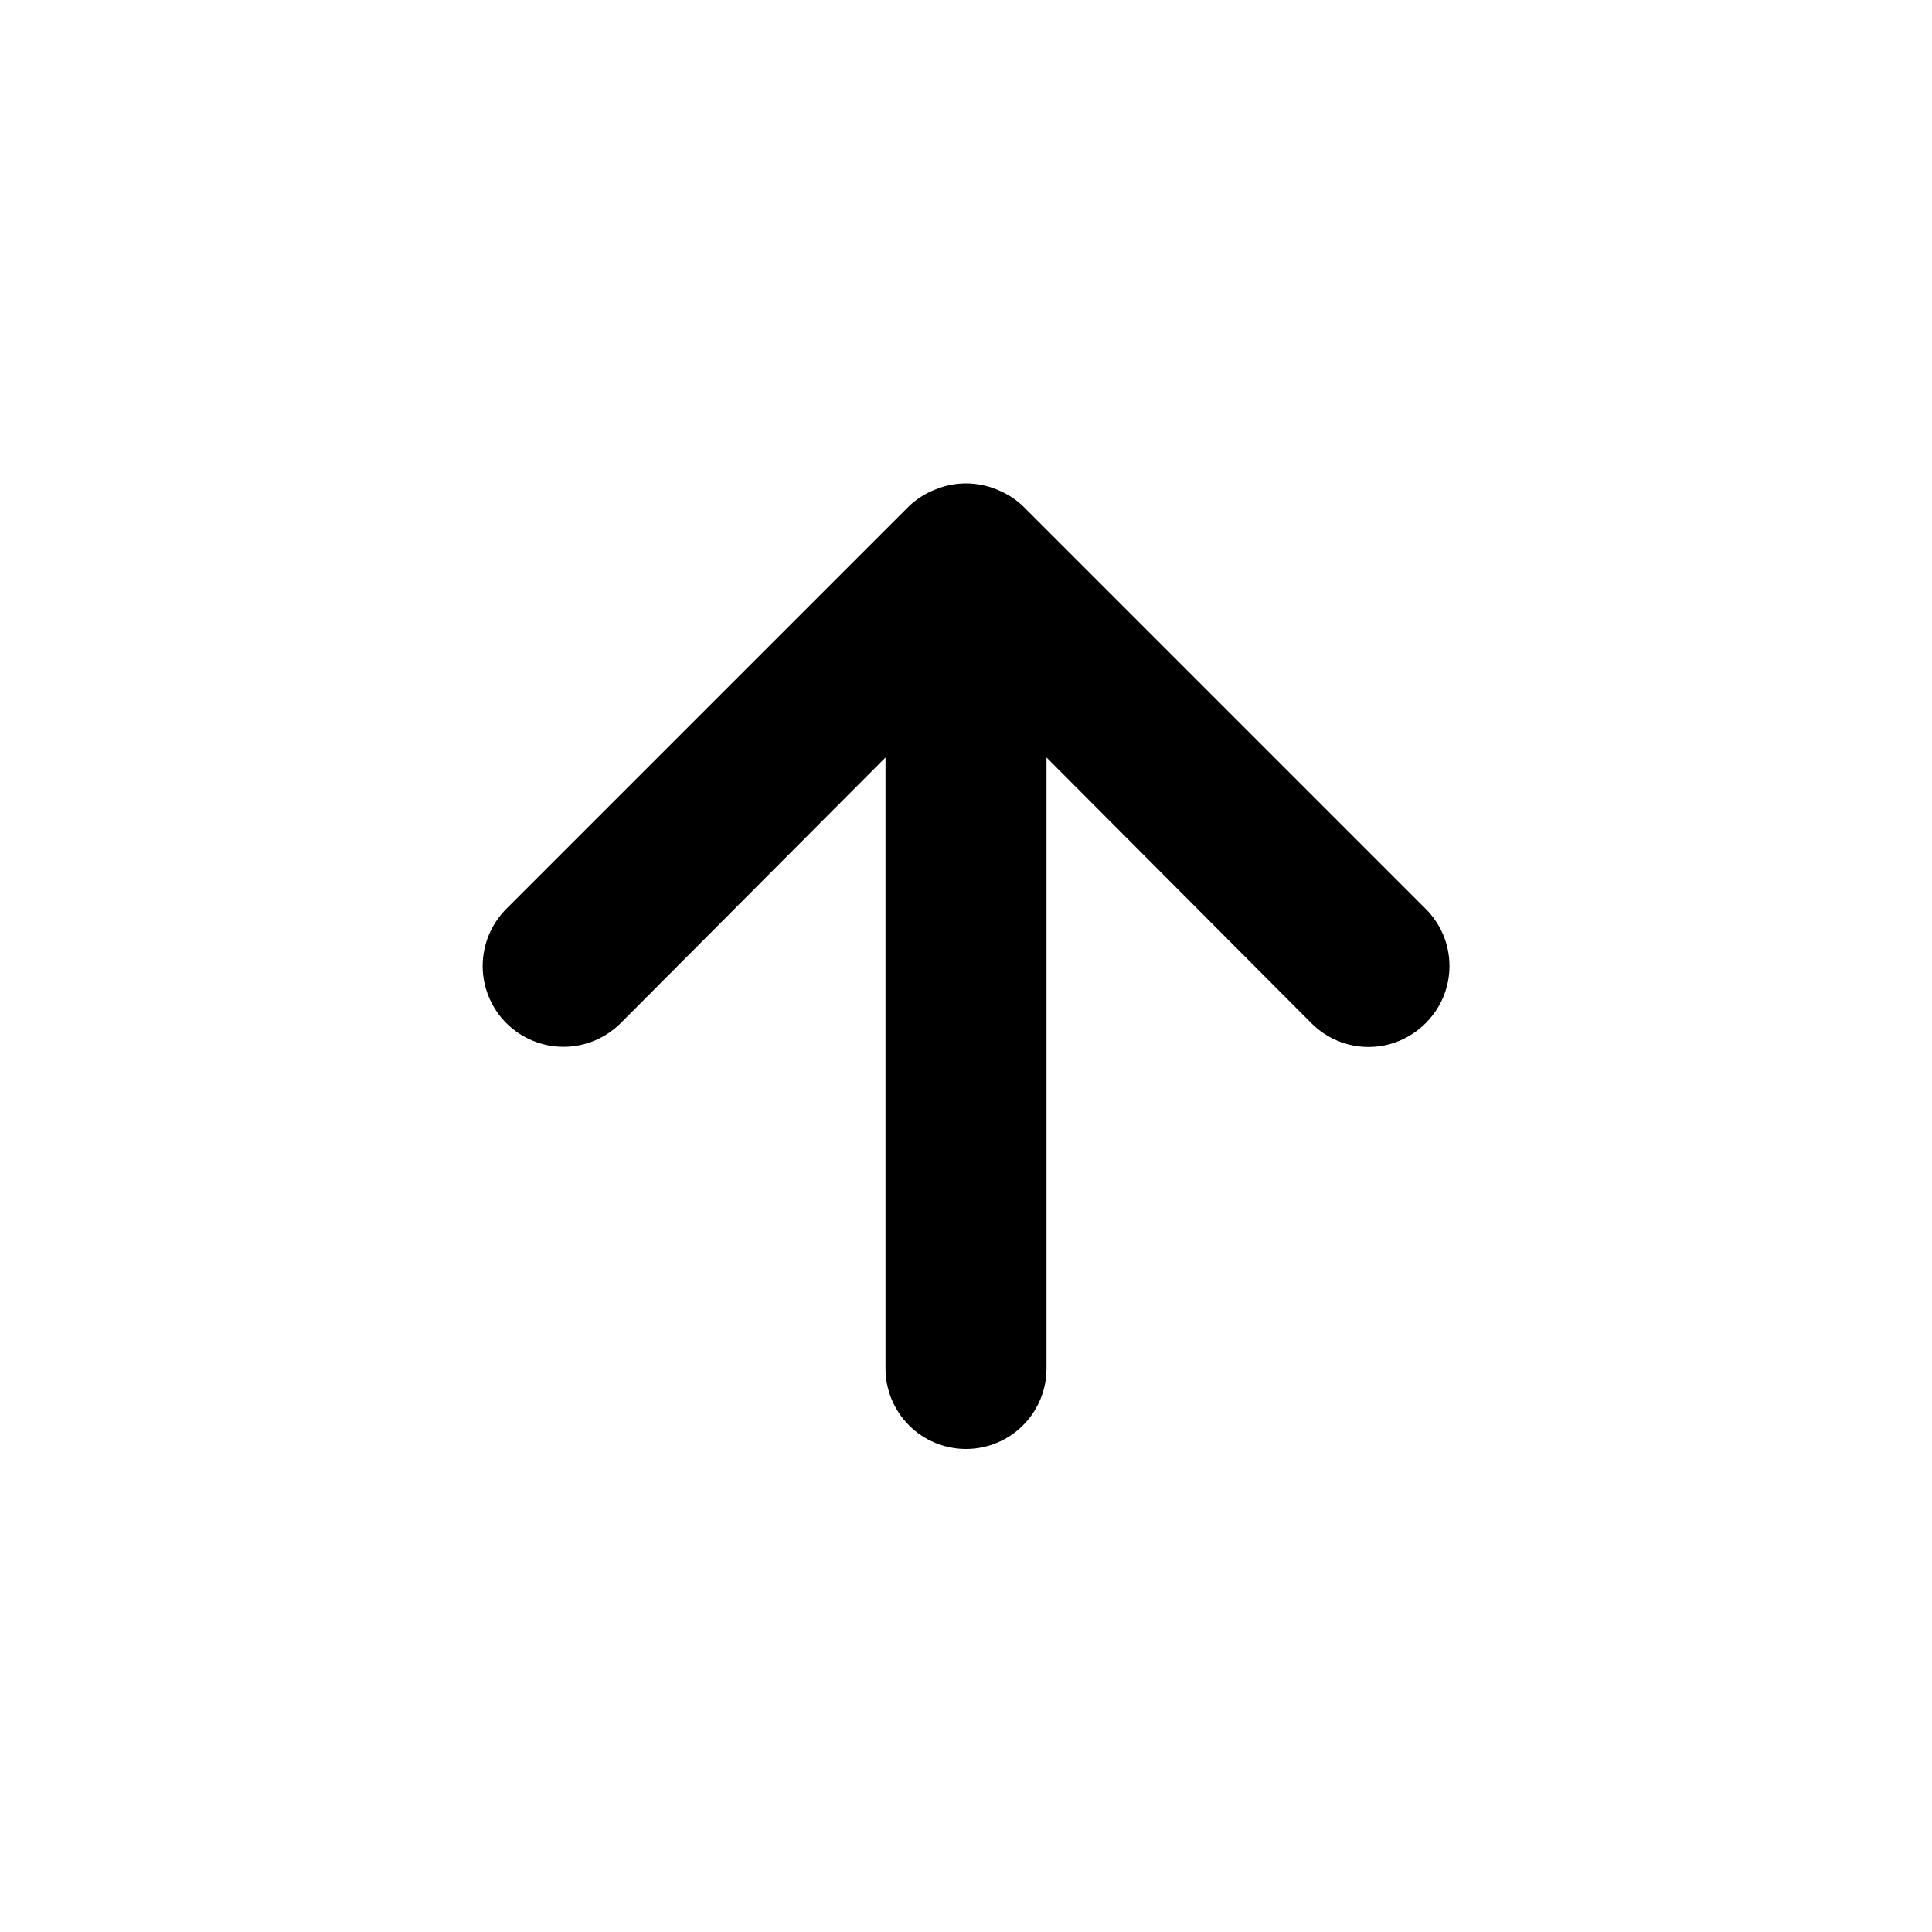
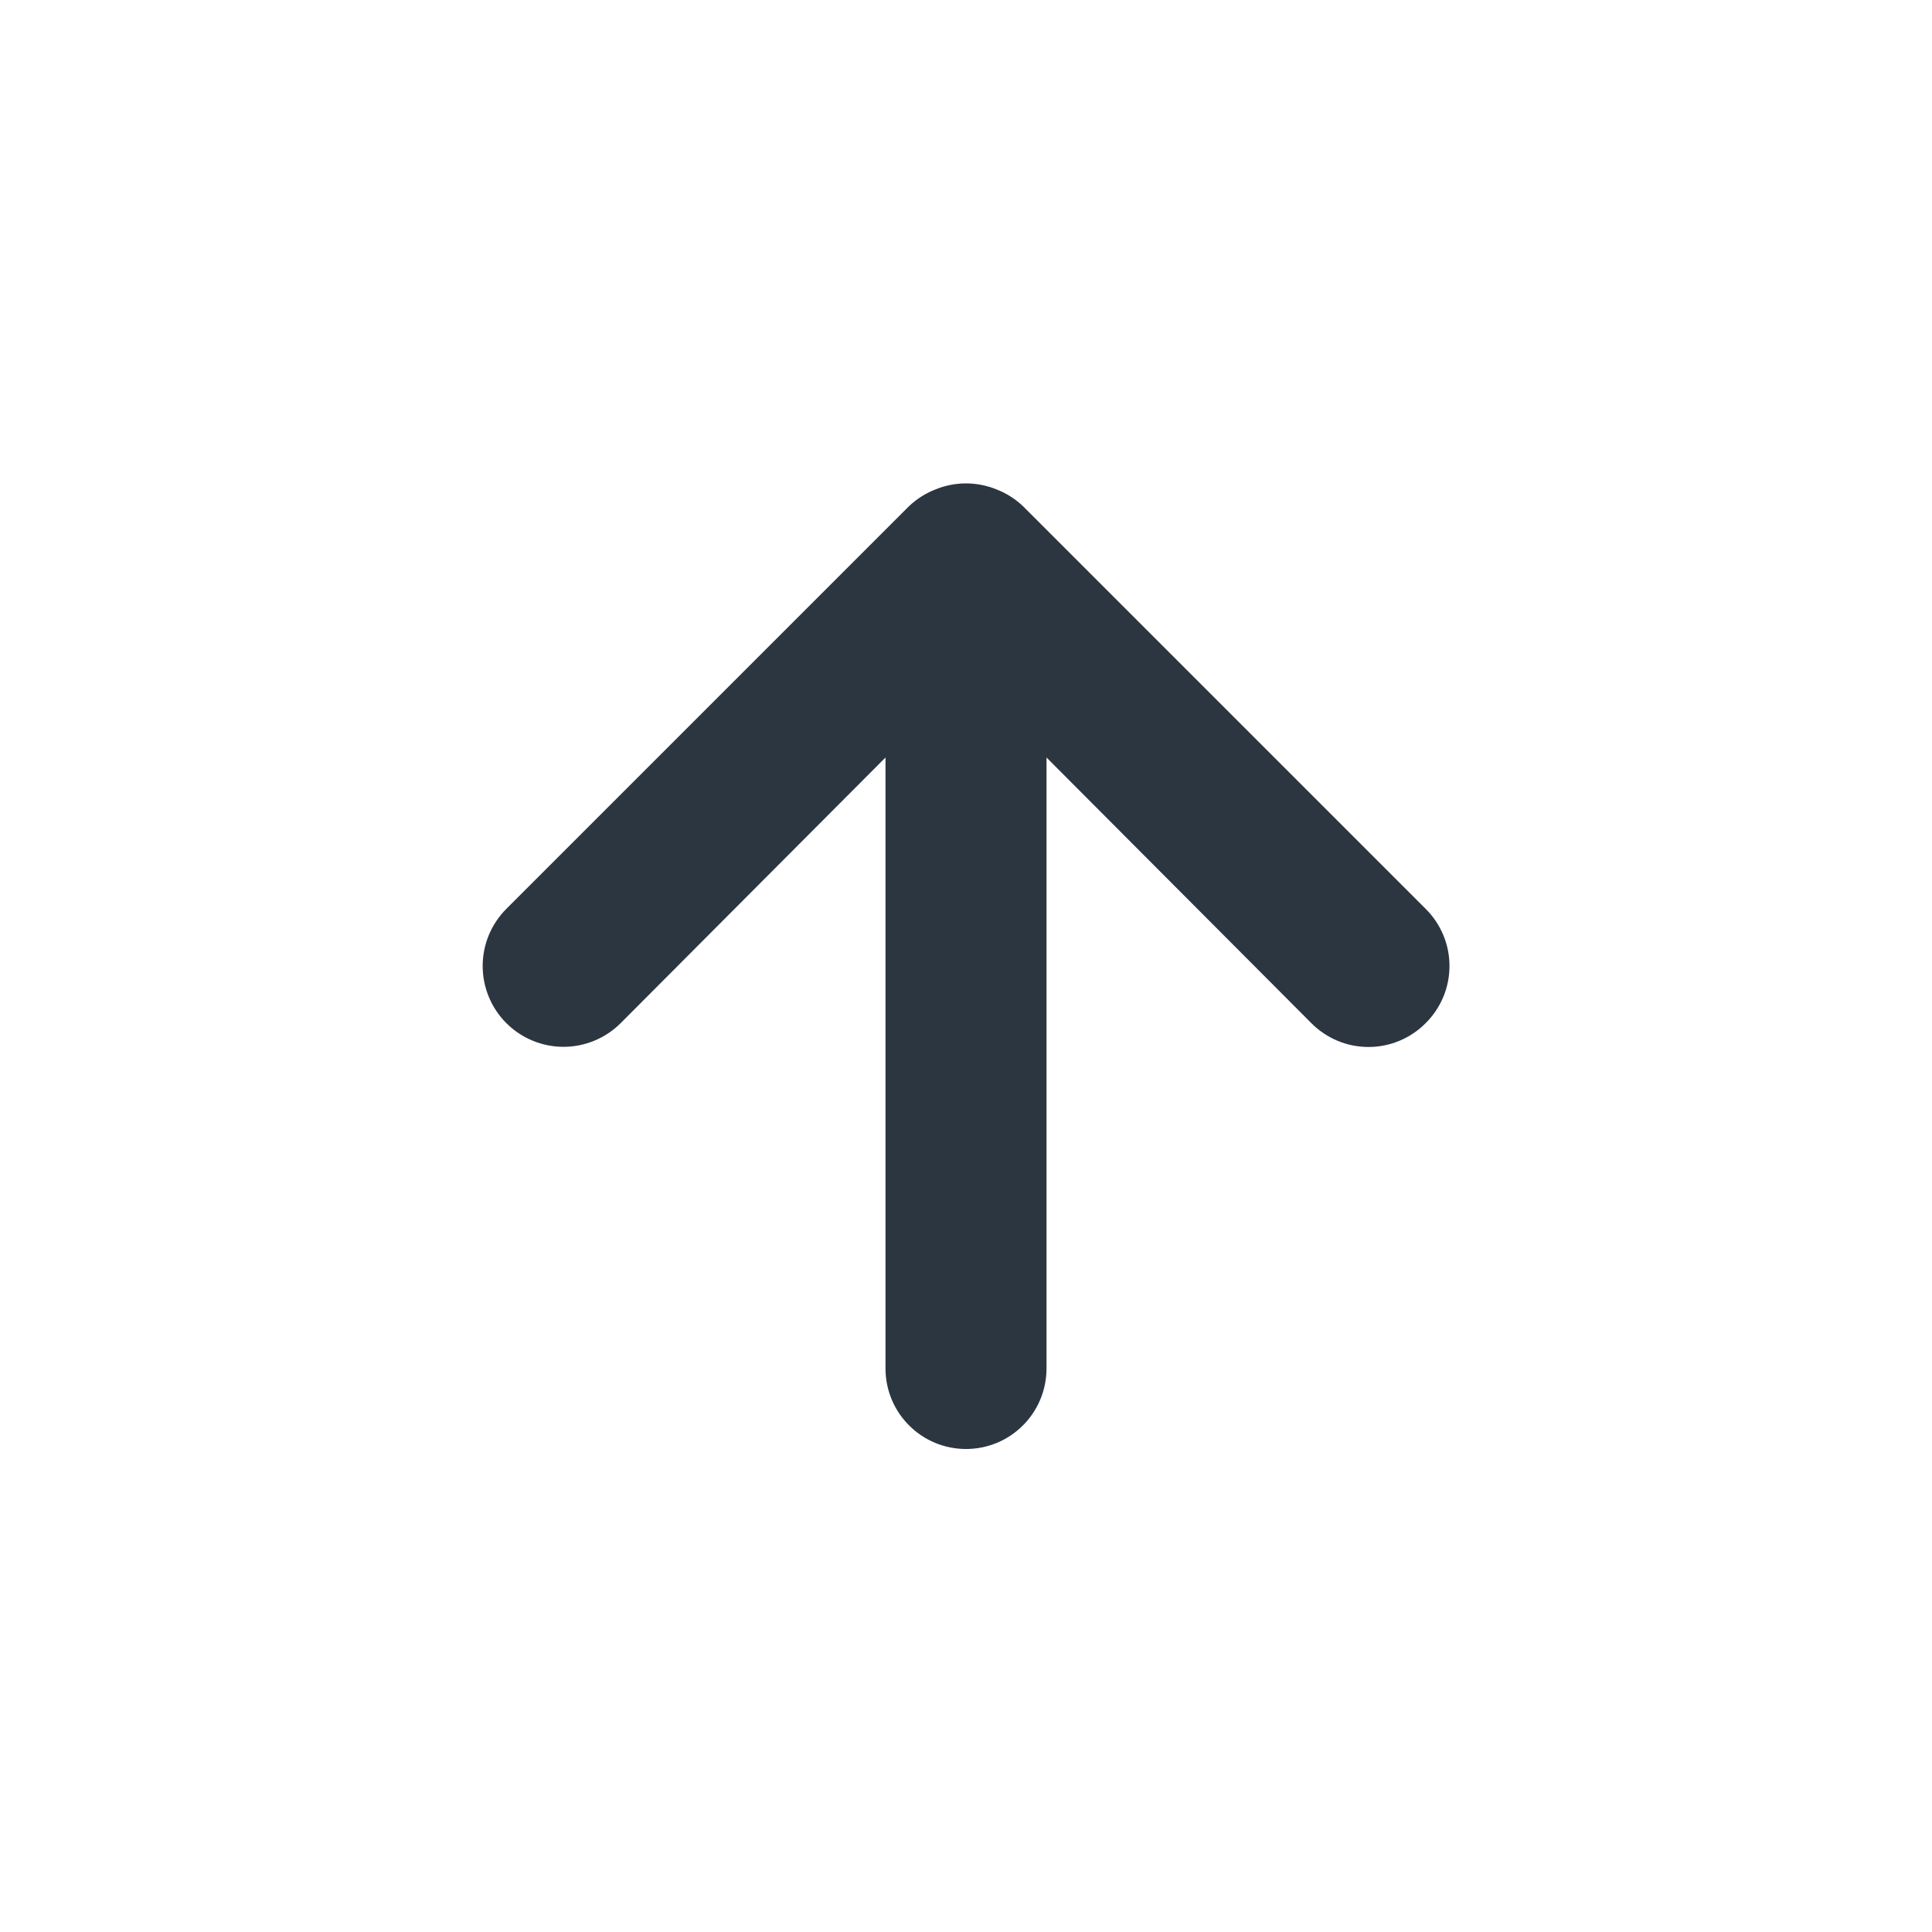
<svg xmlns="http://www.w3.org/2000/svg" width="24" height="24" viewBox="0 0 24 24" fill="none">
-   <g id="Icons/24/Arrow-Up">
-     <path id="Vector" d="M17.71 11.29L12.71 6.29C12.615 6.199 12.503 6.128 12.38 6.08C12.136 5.98 11.864 5.98 11.62 6.08C11.497 6.128 11.385 6.199 11.29 6.29L6.29 11.29C6.197 11.383 6.123 11.494 6.072 11.616C6.022 11.738 5.996 11.868 5.996 12C5.996 12.266 6.102 12.522 6.29 12.71C6.478 12.898 6.734 13.004 7 13.004C7.266 13.004 7.522 12.898 7.71 12.71L11 9.41V17C11 17.265 11.105 17.52 11.293 17.707C11.48 17.895 11.735 18 12 18C12.265 18 12.52 17.895 12.707 17.707C12.895 17.52 13 17.265 13 17V9.41L16.29 12.71C16.383 12.804 16.494 12.878 16.615 12.929C16.737 12.98 16.868 13.006 17 13.006C17.132 13.006 17.263 12.98 17.385 12.929C17.506 12.878 17.617 12.804 17.71 12.71C17.804 12.617 17.878 12.506 17.929 12.385C17.98 12.263 18.006 12.132 18.006 12C18.006 11.868 17.98 11.737 17.929 11.615C17.878 11.494 17.804 11.383 17.71 11.29Z" fill="black" />
-   </g>
+   <path d="M17.71 11.29L12.71 6.29C12.615 6.199 12.503 6.128 12.38 6.08C12.136 5.98 11.864 5.98 11.62 6.08C11.497 6.128 11.385 6.199 11.29 6.29L6.29 11.29C6.197 11.383 6.123 11.494 6.072 11.616C6.022 11.738 5.996 11.868 5.996 12C5.996 12.266 6.102 12.522 6.29 12.71C6.478 12.898 6.734 13.004 7 13.004C7.266 13.004 7.522 12.898 7.71 12.71L11 9.41V17C11 17.265 11.105 17.52 11.293 17.707C11.48 17.895 11.735 18 12 18C12.265 18 12.52 17.895 12.707 17.707C12.895 17.52 13 17.265 13 17V9.41L16.29 12.71C16.383 12.804 16.494 12.878 16.615 12.929C16.737 12.98 16.868 13.006 17 13.006C17.132 13.006 17.263 12.98 17.385 12.929C17.506 12.878 17.617 12.804 17.71 12.71C17.804 12.617 17.878 12.506 17.929 12.385C17.98 12.263 18.006 12.132 18.006 12C18.006 11.868 17.98 11.737 17.929 11.615C17.878 11.494 17.804 11.383 17.71 11.29Z" fill="#2C3641" />
</svg>
